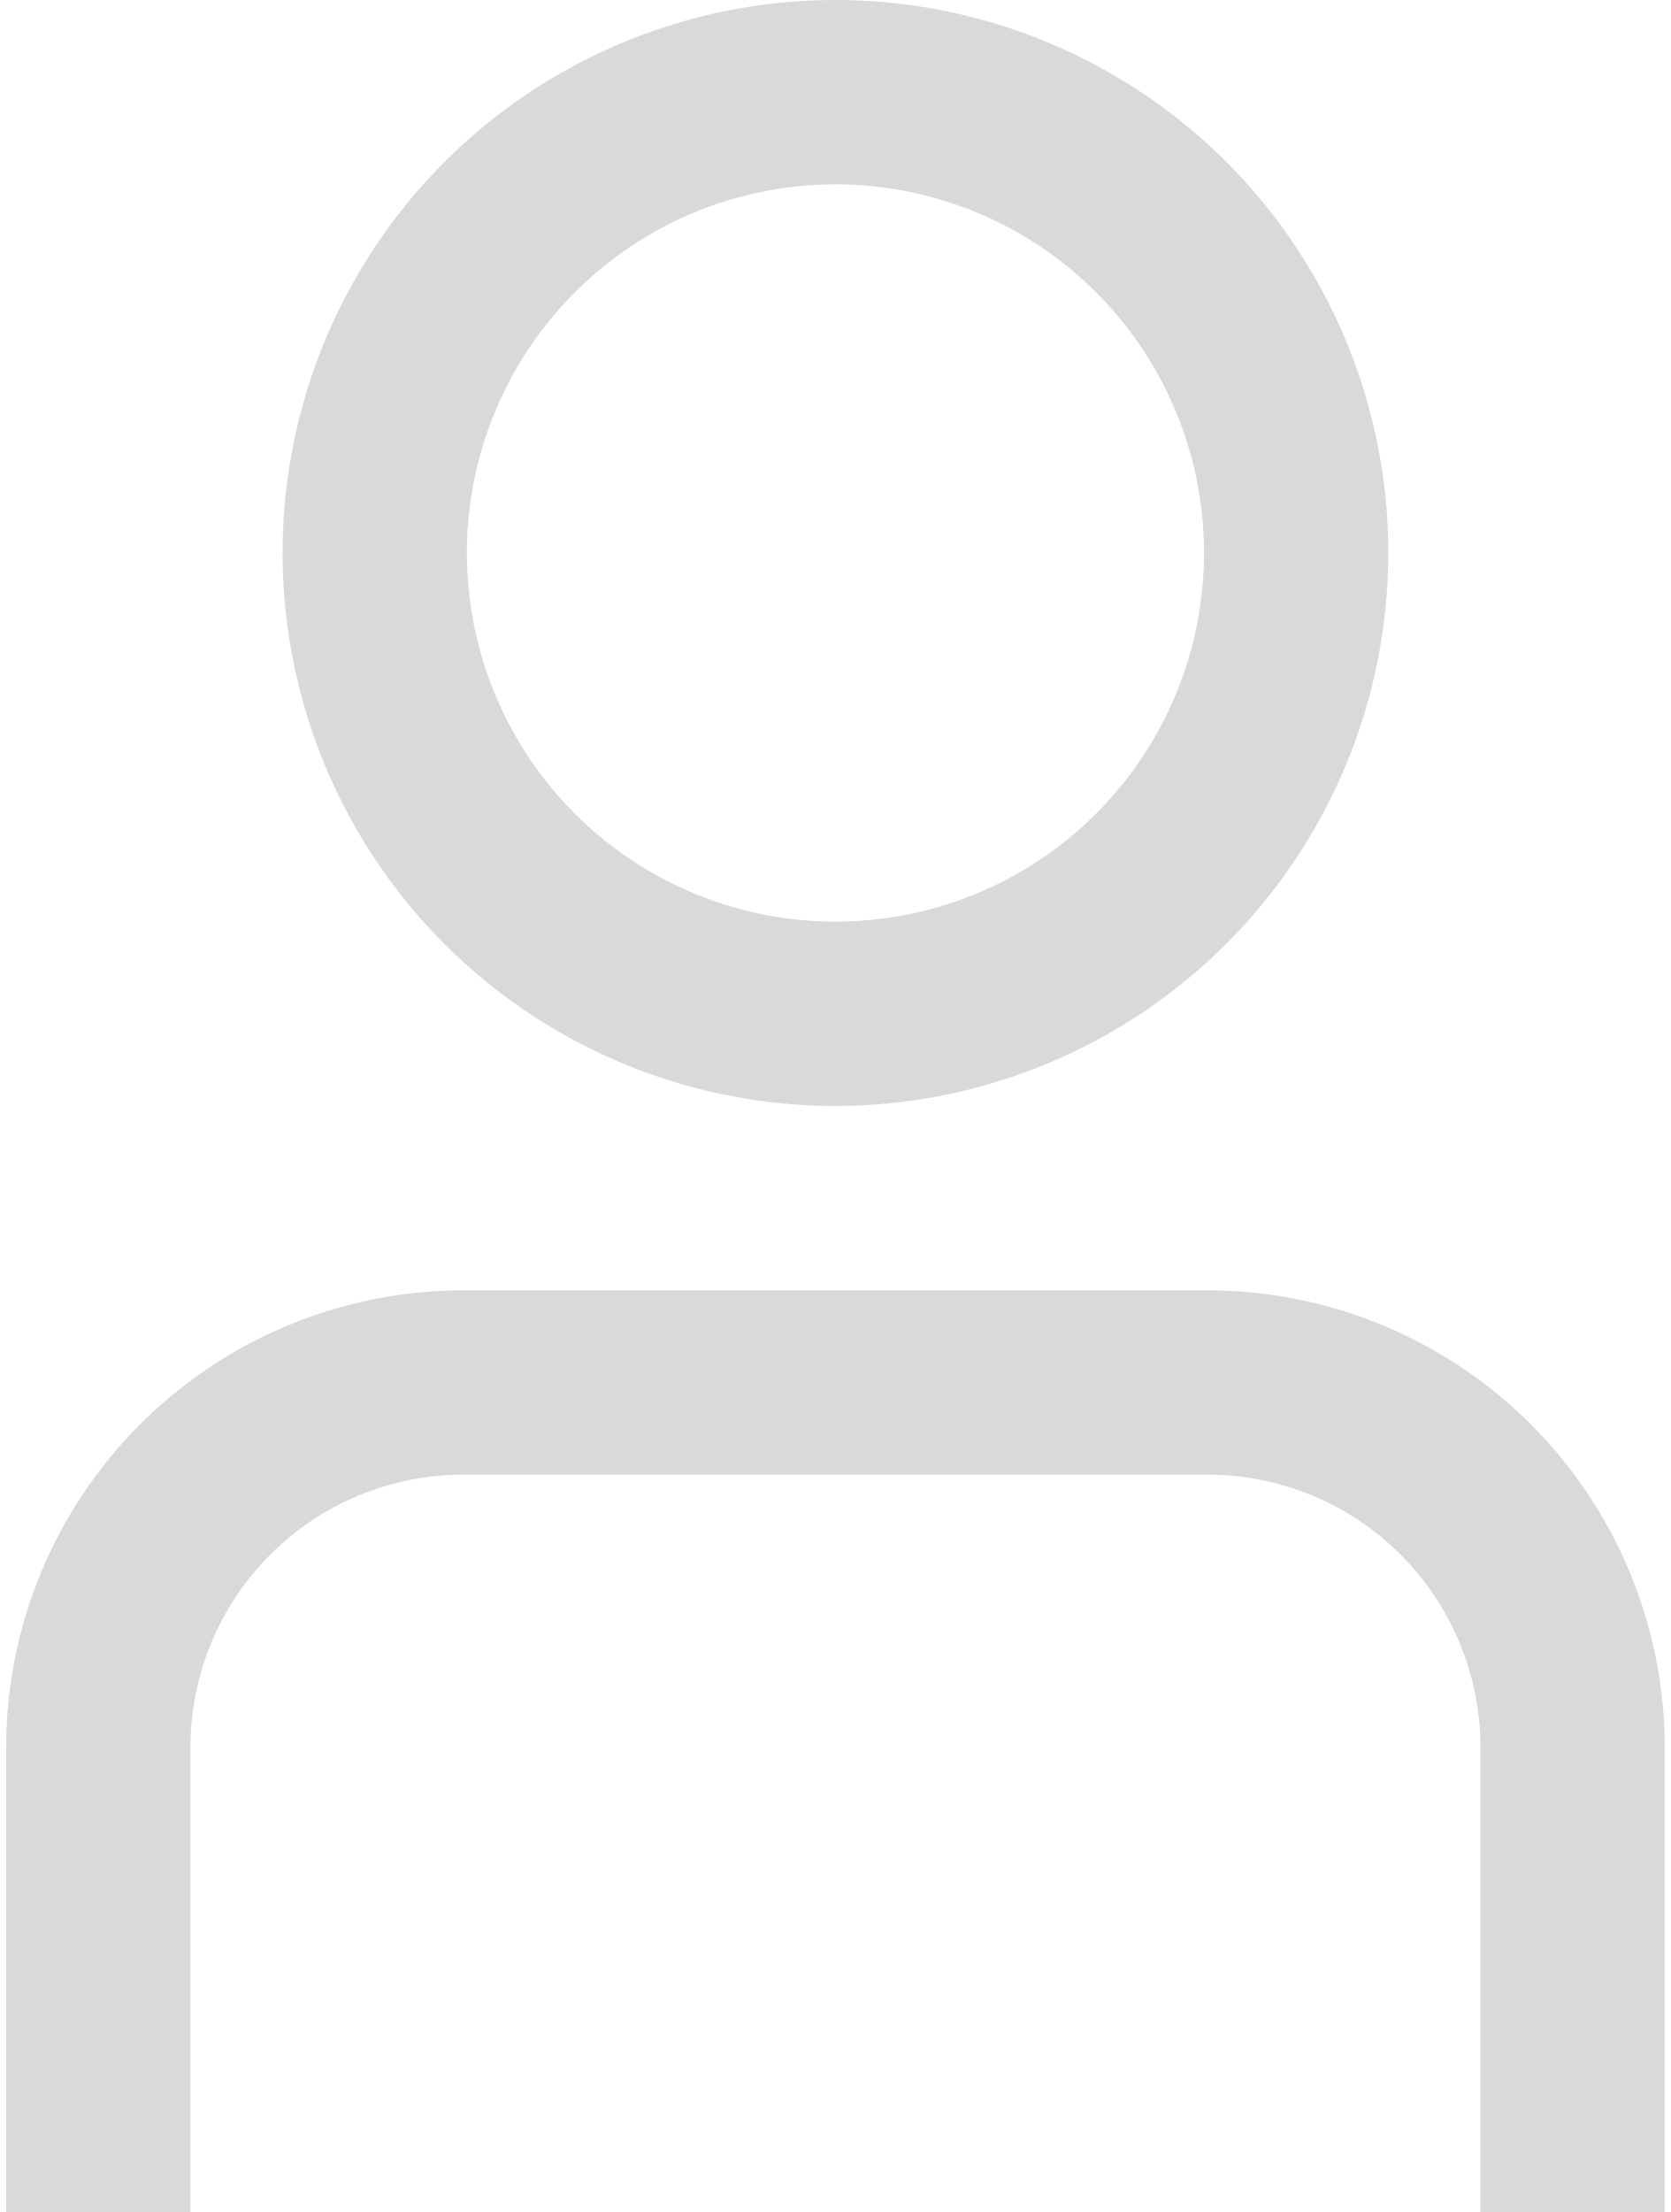
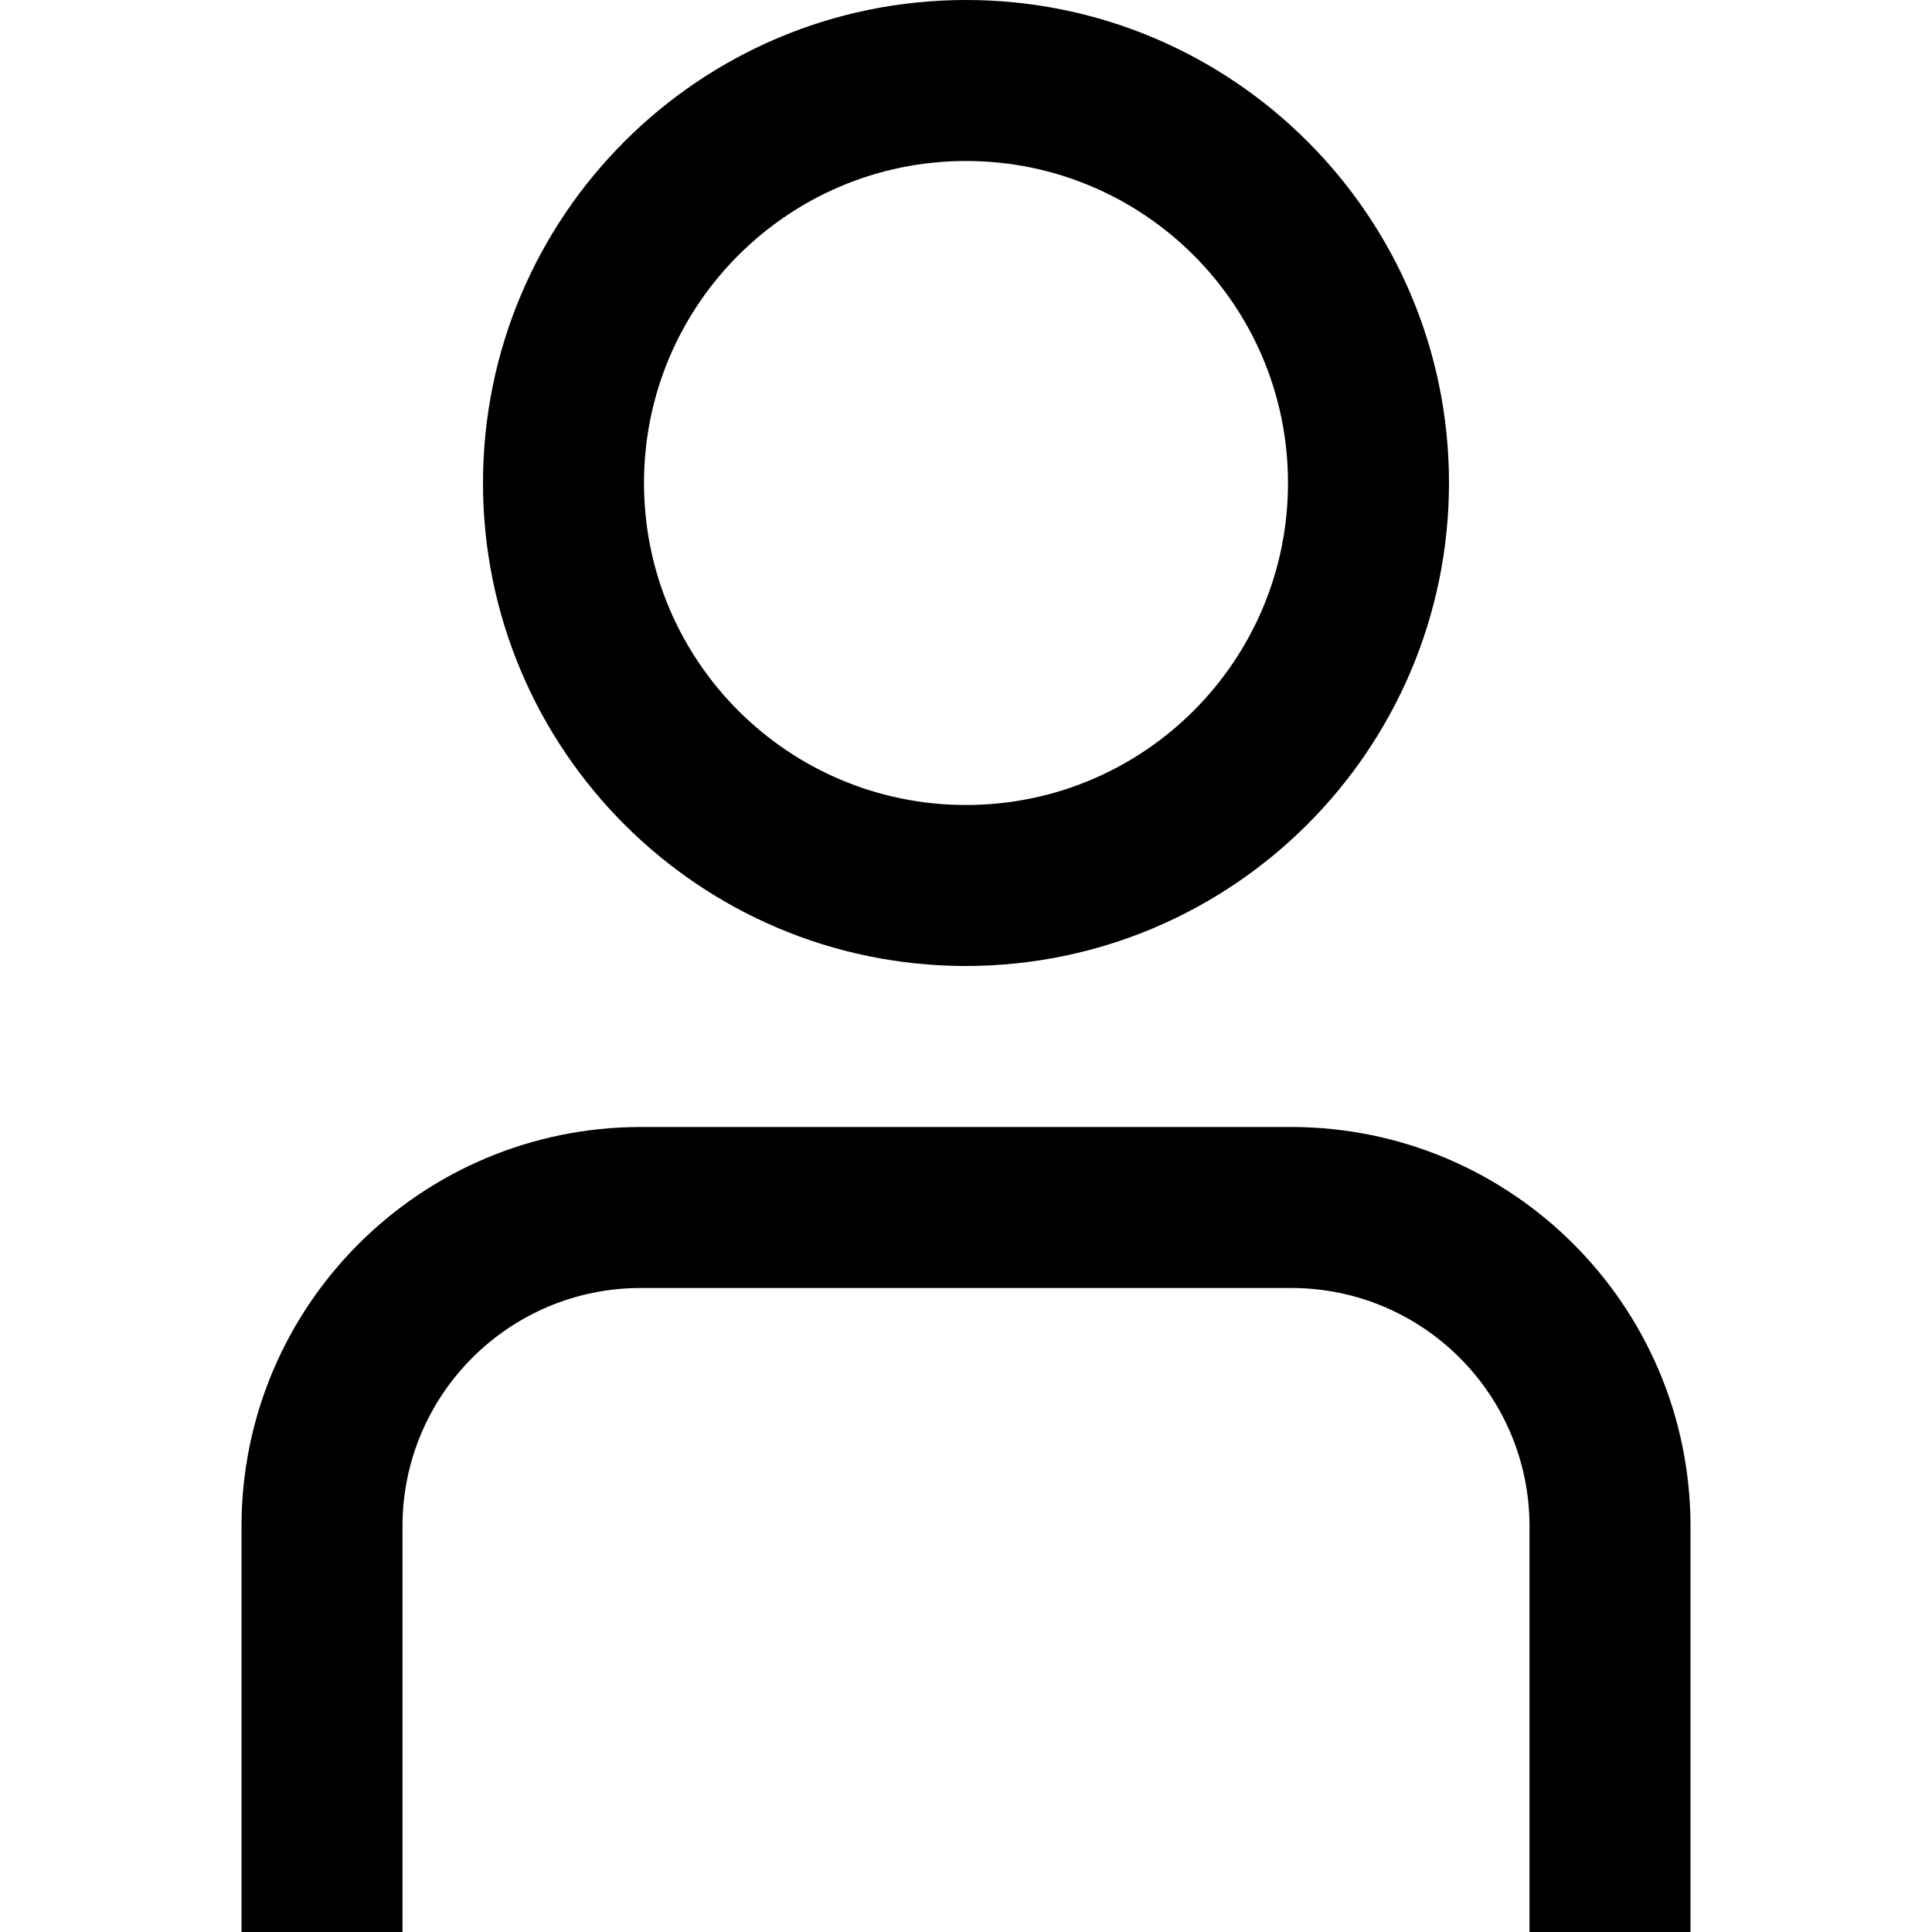
- <svg xmlns="http://www.w3.org/2000/svg" width="68" height="90" viewBox="0 0 68 90" fill="none">
-   <path d="M67.75 90H60.25V71.089C60.247 68.149 59.078 65.33 56.999 63.251C54.92 61.172 52.101 60.003 49.161 60H18.839C15.899 60.003 13.08 61.172 11.001 63.251C8.922 65.33 7.753 68.149 7.75 71.089V90H0.25V71.089C0.256 66.16 2.216 61.436 5.701 57.951C9.186 54.466 13.911 52.506 18.839 52.5H49.161C54.09 52.506 58.814 54.466 62.299 57.951C65.784 61.436 67.744 66.16 67.75 71.089V90Z" fill="#D9D9D9" />
-   <path d="M34 45C29.55 45 25.2 43.68 21.5 41.208C17.8 38.736 14.916 35.222 13.213 31.11C11.51 26.999 11.064 22.475 11.932 18.11C12.8 13.746 14.943 9.737 18.09 6.59C21.237 3.443 25.246 1.301 29.61 0.432C33.975 -0.436 38.499 0.01 42.61 1.713C46.722 3.416 50.236 6.3 52.708 10C55.18 13.7 56.5 18.05 56.5 22.5C56.494 28.466 54.122 34.185 49.903 38.403C45.685 42.622 39.966 44.994 34 45ZM34 7.5C31.033 7.5 28.133 8.38 25.666 10.028C23.2 11.676 21.277 14.019 20.142 16.76C19.006 19.501 18.709 22.517 19.288 25.426C19.867 28.336 21.296 31.009 23.393 33.107C25.491 35.204 28.164 36.633 31.074 37.212C33.983 37.791 36.999 37.493 39.74 36.358C42.481 35.223 44.824 33.3 46.472 30.834C48.12 28.367 49 25.467 49 22.5C49 18.522 47.42 14.707 44.607 11.893C41.794 9.08 37.978 7.5 34 7.5Z" fill="#D9D9D9" />
+ <svg xmlns="http://www.w3.org/2000/svg" viewBox="0 0 24 24" width="2048" height="2048">
+   <g id="_01_align_center" data-name="01 align center">
+     <path d="M21,24H19V18.957A2.96,2.96,0,0,0,16.043,16H7.957A2.96,2.96,0,0,0,5,18.957V24H3V18.957A4.963,4.963,0,0,1,7.957,14h8.086A4.963,4.963,0,0,1,21,18.957Z" />
+     <path d="M12,12a6,6,0,1,1,6-6A6.006,6.006,0,0,1,12,12ZM12,2a4,4,0,1,0,4,4A4,4,0,0,0,12,2Z" />
+   </g>
</svg>
